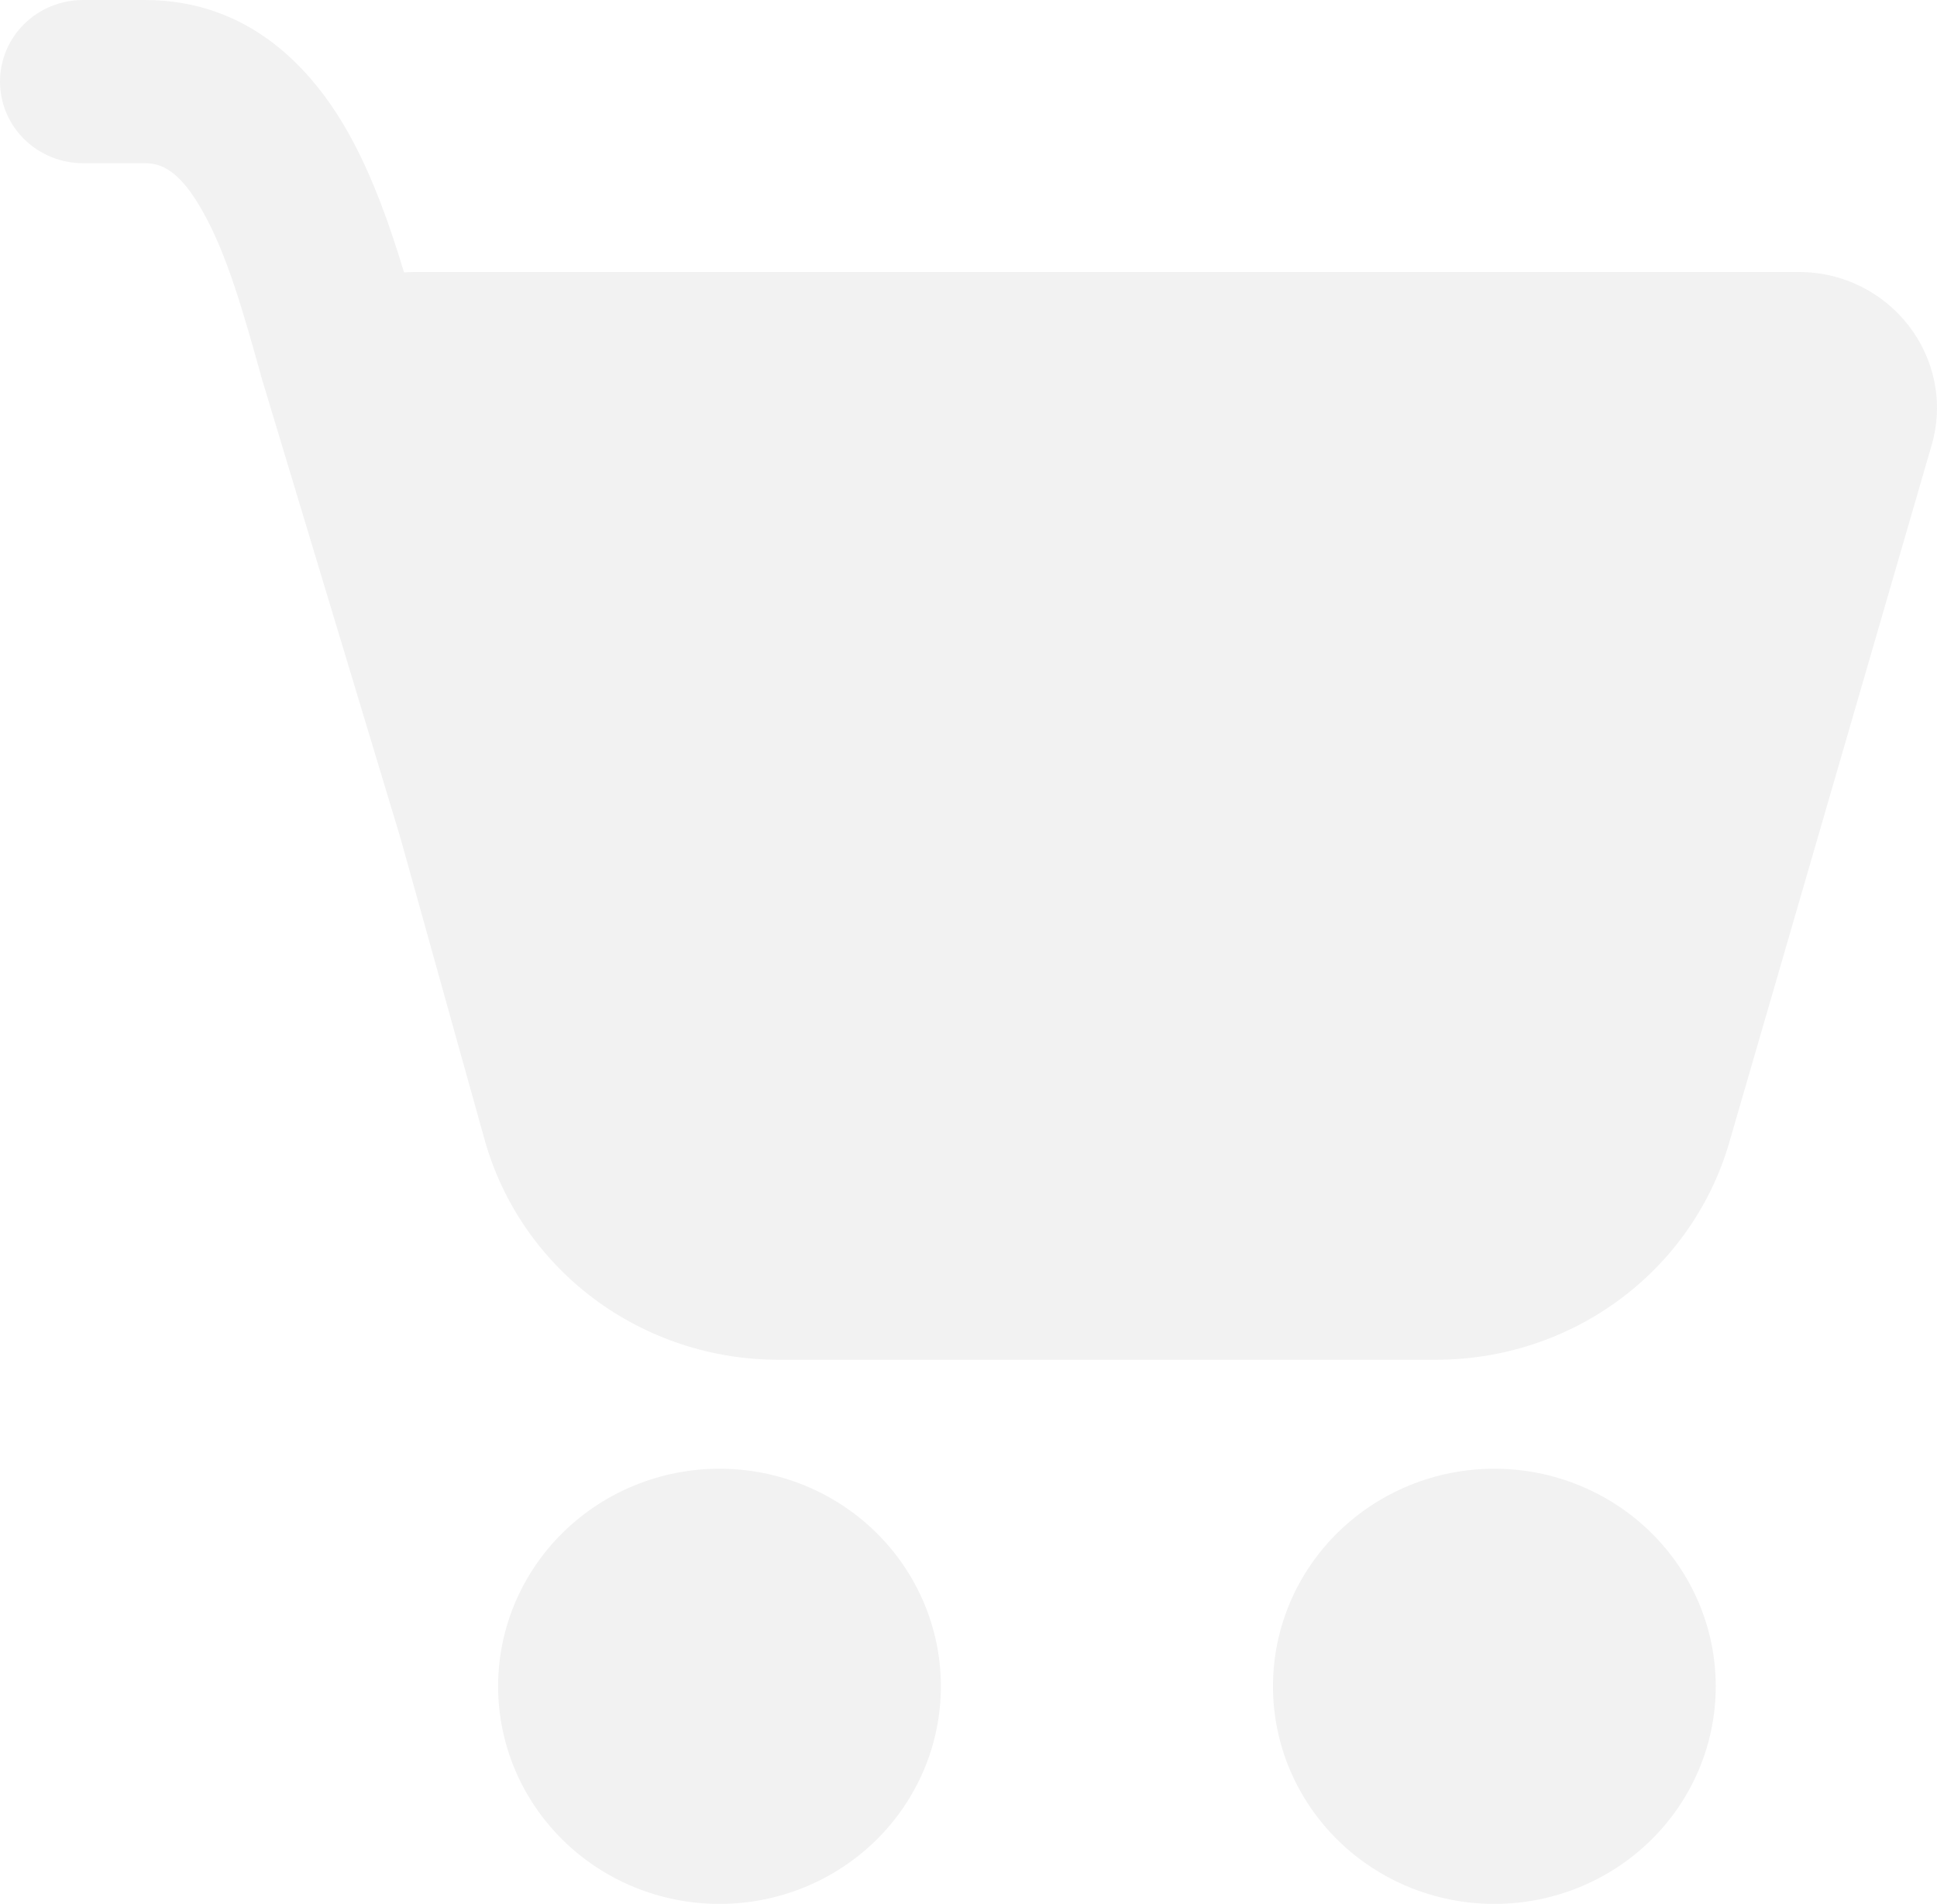
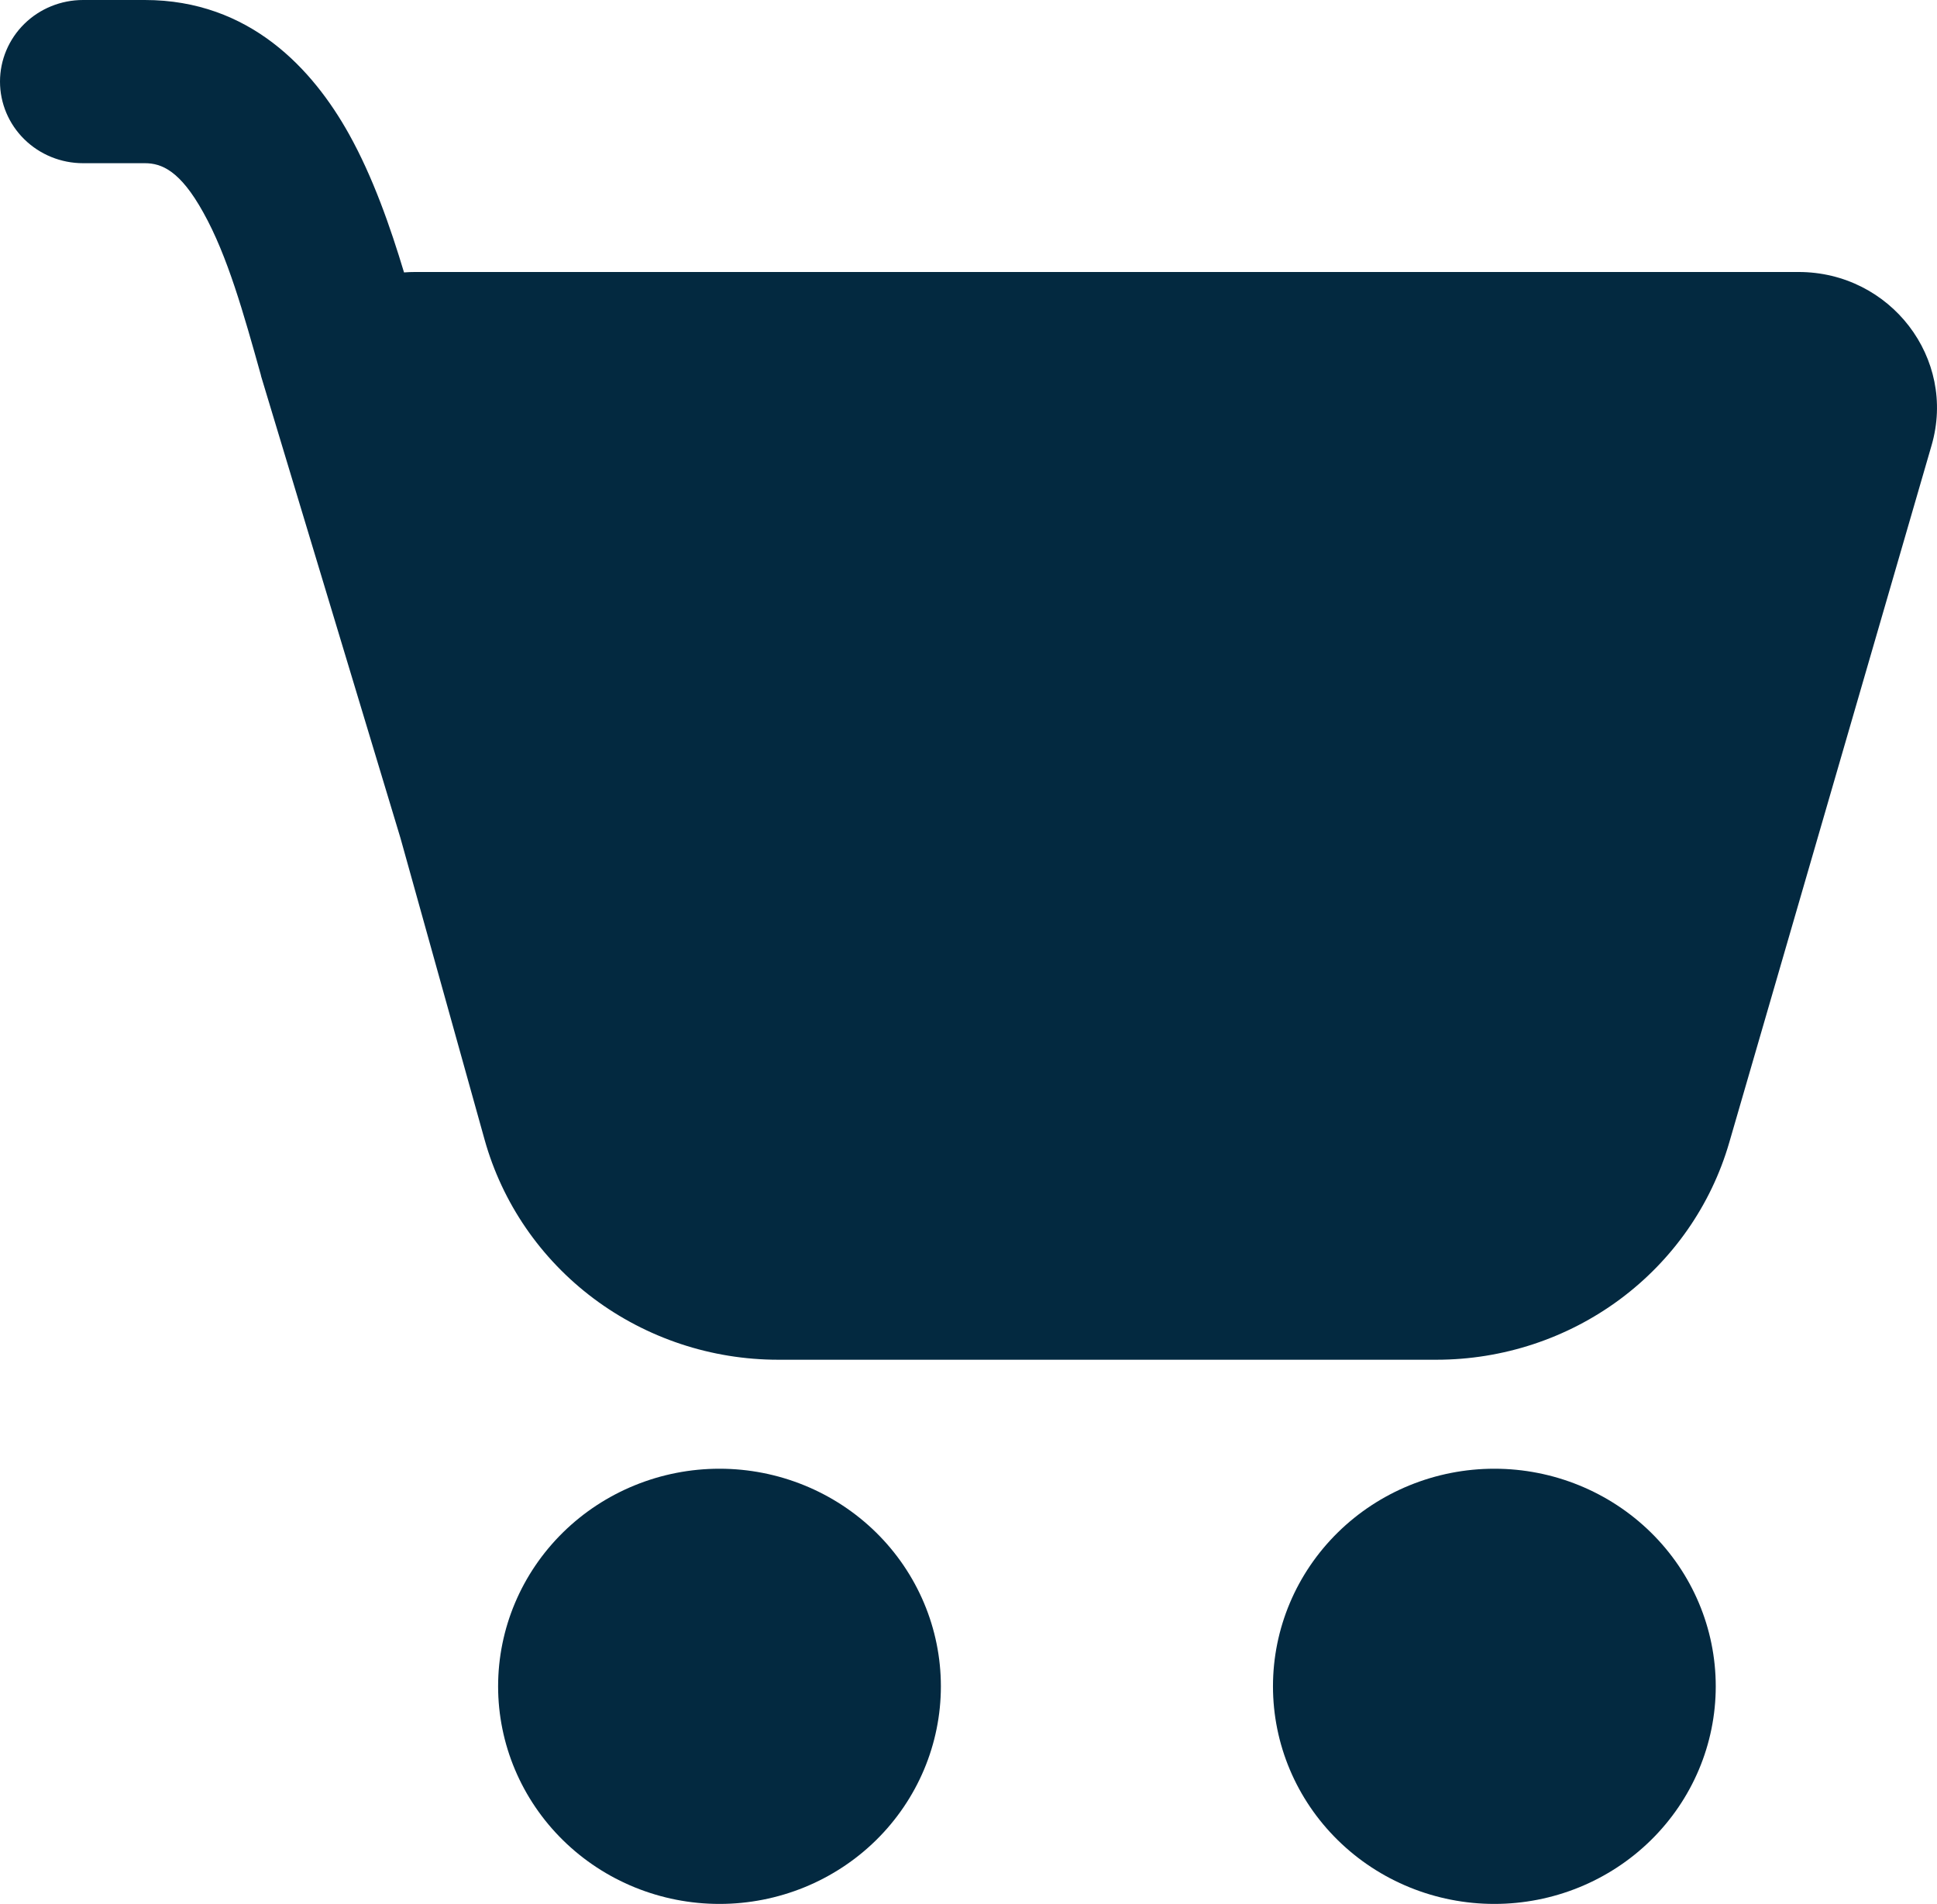
<svg xmlns="http://www.w3.org/2000/svg" width="58" height="57" viewBox="0 0 58 57" fill="none">
-   <path d="M0 2.443C0 1.795 0.262 1.174 0.728 0.715C1.194 0.257 1.827 0 2.486 0H4.335C7.484 0 9.373 2.081 10.451 4.016C11.17 5.306 11.69 6.801 12.098 8.156C12.208 8.147 12.319 8.143 12.429 8.143H53.854C56.605 8.143 58.594 10.729 57.838 13.332L51.779 34.206C51.236 36.079 50.087 37.726 48.506 38.899C46.924 40.072 44.997 40.707 43.016 40.708H23.301C21.304 40.708 19.362 40.063 17.774 38.874C16.186 37.684 15.04 36.014 14.511 34.122L11.992 25.093L7.816 11.257L7.812 11.231C7.295 9.384 6.811 7.654 6.089 6.364C5.396 5.11 4.839 4.886 4.339 4.886H2.486C1.827 4.886 1.194 4.628 0.728 4.17C0.262 3.712 0 3.091 0 2.443ZM21.544 57C23.302 57 24.989 56.314 26.232 55.092C27.475 53.87 28.173 52.213 28.173 50.486C28.173 48.758 27.475 47.101 26.232 45.879C24.989 44.658 23.302 43.971 21.544 43.971C19.786 43.971 18.1 44.658 16.857 45.879C15.614 47.101 14.915 48.758 14.915 50.486C14.915 52.213 15.614 53.87 16.857 55.092C18.1 56.314 19.786 57 21.544 57ZM44.746 57C46.504 57 48.19 56.314 49.433 55.092C50.677 53.87 51.375 52.213 51.375 50.486C51.375 48.758 50.677 47.101 49.433 45.879C48.19 44.658 46.504 43.971 44.746 43.971C42.988 43.971 41.302 44.658 40.059 45.879C38.815 47.101 38.117 48.758 38.117 50.486C38.117 52.213 38.815 53.87 40.059 55.092C41.302 56.314 42.988 57 44.746 57Z" fill="#F2F2F2" />
+   <path d="M0 2.443C0 1.795 0.262 1.174 0.728 0.715C1.194 0.257 1.827 0 2.486 0H4.335C7.484 0 9.373 2.081 10.451 4.016C11.17 5.306 11.69 6.801 12.098 8.156C12.208 8.147 12.319 8.143 12.429 8.143H53.854C56.605 8.143 58.594 10.729 57.838 13.332L51.779 34.206C51.236 36.079 50.087 37.726 48.506 38.899C46.924 40.072 44.997 40.707 43.016 40.708H23.301C21.304 40.708 19.362 40.063 17.774 38.874C16.186 37.684 15.04 36.014 14.511 34.122L11.992 25.093L7.816 11.257L7.812 11.231C7.295 9.384 6.811 7.654 6.089 6.364C5.396 5.11 4.839 4.886 4.339 4.886H2.486C1.827 4.886 1.194 4.628 0.728 4.17C0.262 3.712 0 3.091 0 2.443ZM21.544 57C23.302 57 24.989 56.314 26.232 55.092C27.475 53.87 28.173 52.213 28.173 50.486C28.173 48.758 27.475 47.101 26.232 45.879C24.989 44.658 23.302 43.971 21.544 43.971C19.786 43.971 18.1 44.658 16.857 45.879C15.614 47.101 14.915 48.758 14.915 50.486C14.915 52.213 15.614 53.87 16.857 55.092C18.1 56.314 19.786 57 21.544 57ZM44.746 57C46.504 57 48.19 56.314 49.433 55.092C50.677 53.87 51.375 52.213 51.375 50.486C51.375 48.758 50.677 47.101 49.433 45.879C48.19 44.658 46.504 43.971 44.746 43.971C42.988 43.971 41.302 44.658 40.059 45.879C38.815 47.101 38.117 48.758 38.117 50.486C38.117 52.213 38.815 53.87 40.059 55.092C41.302 56.314 42.988 57 44.746 57Z" fill="#032940" />
</svg>
